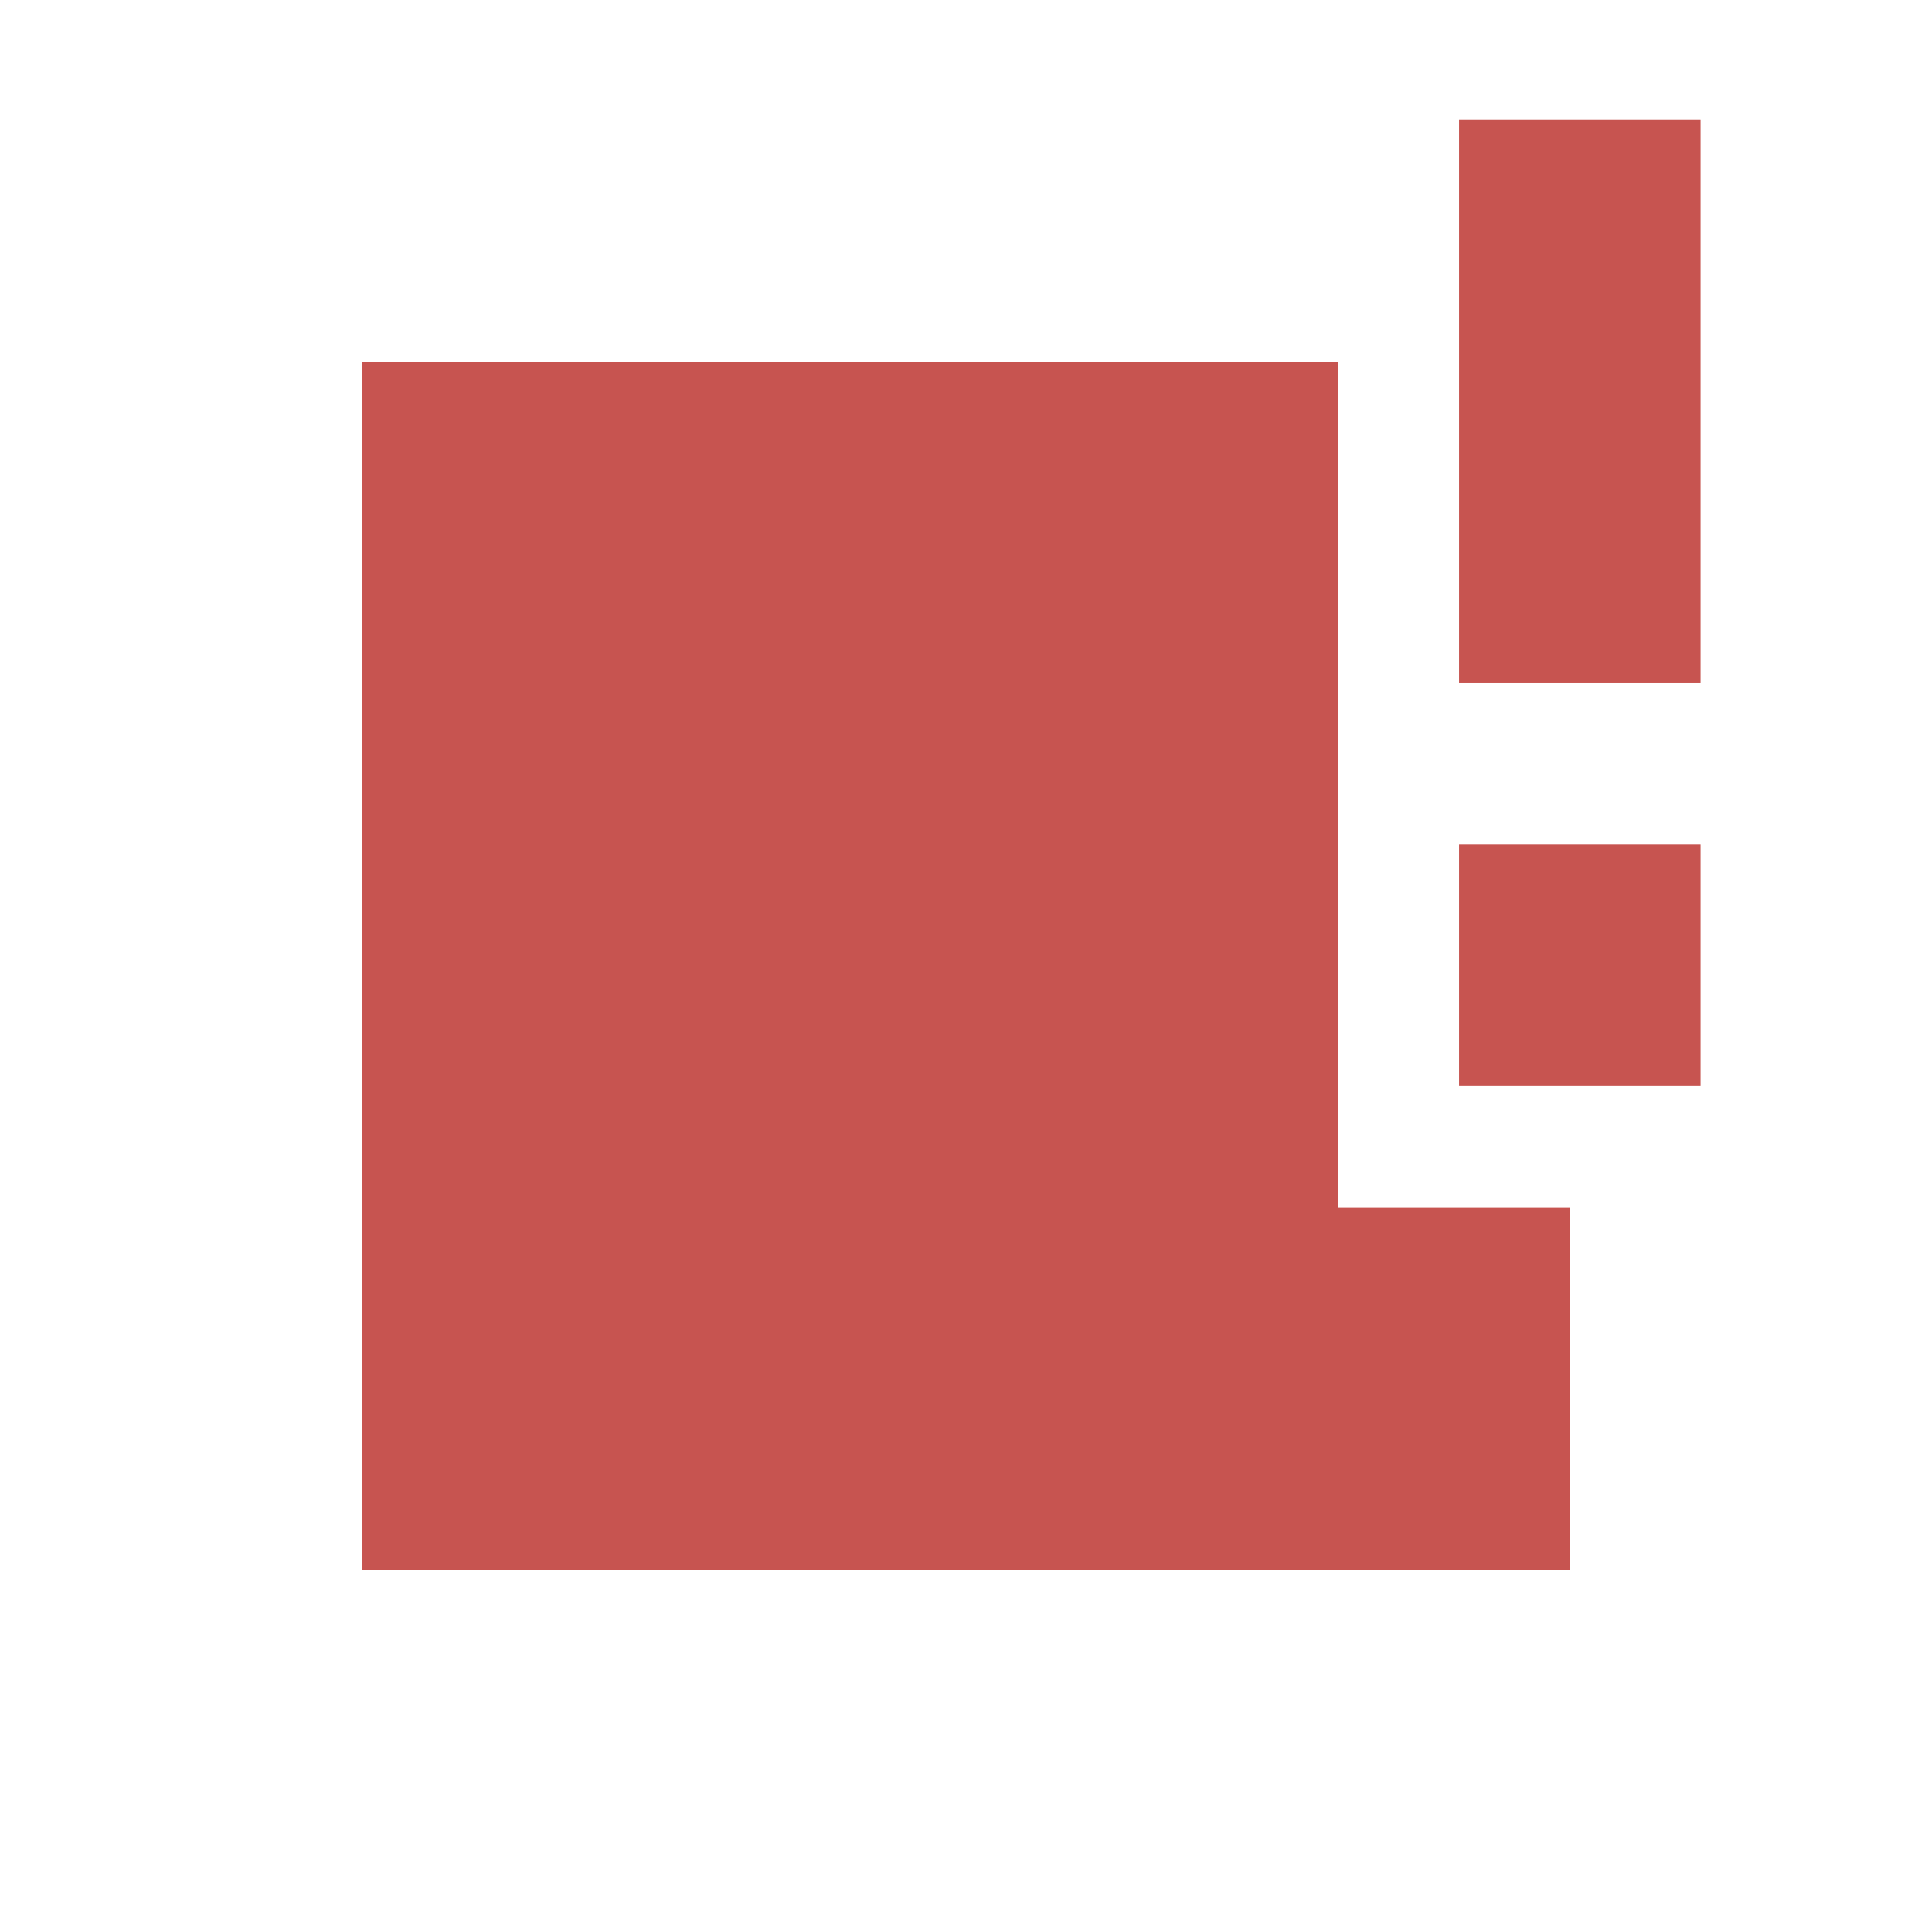
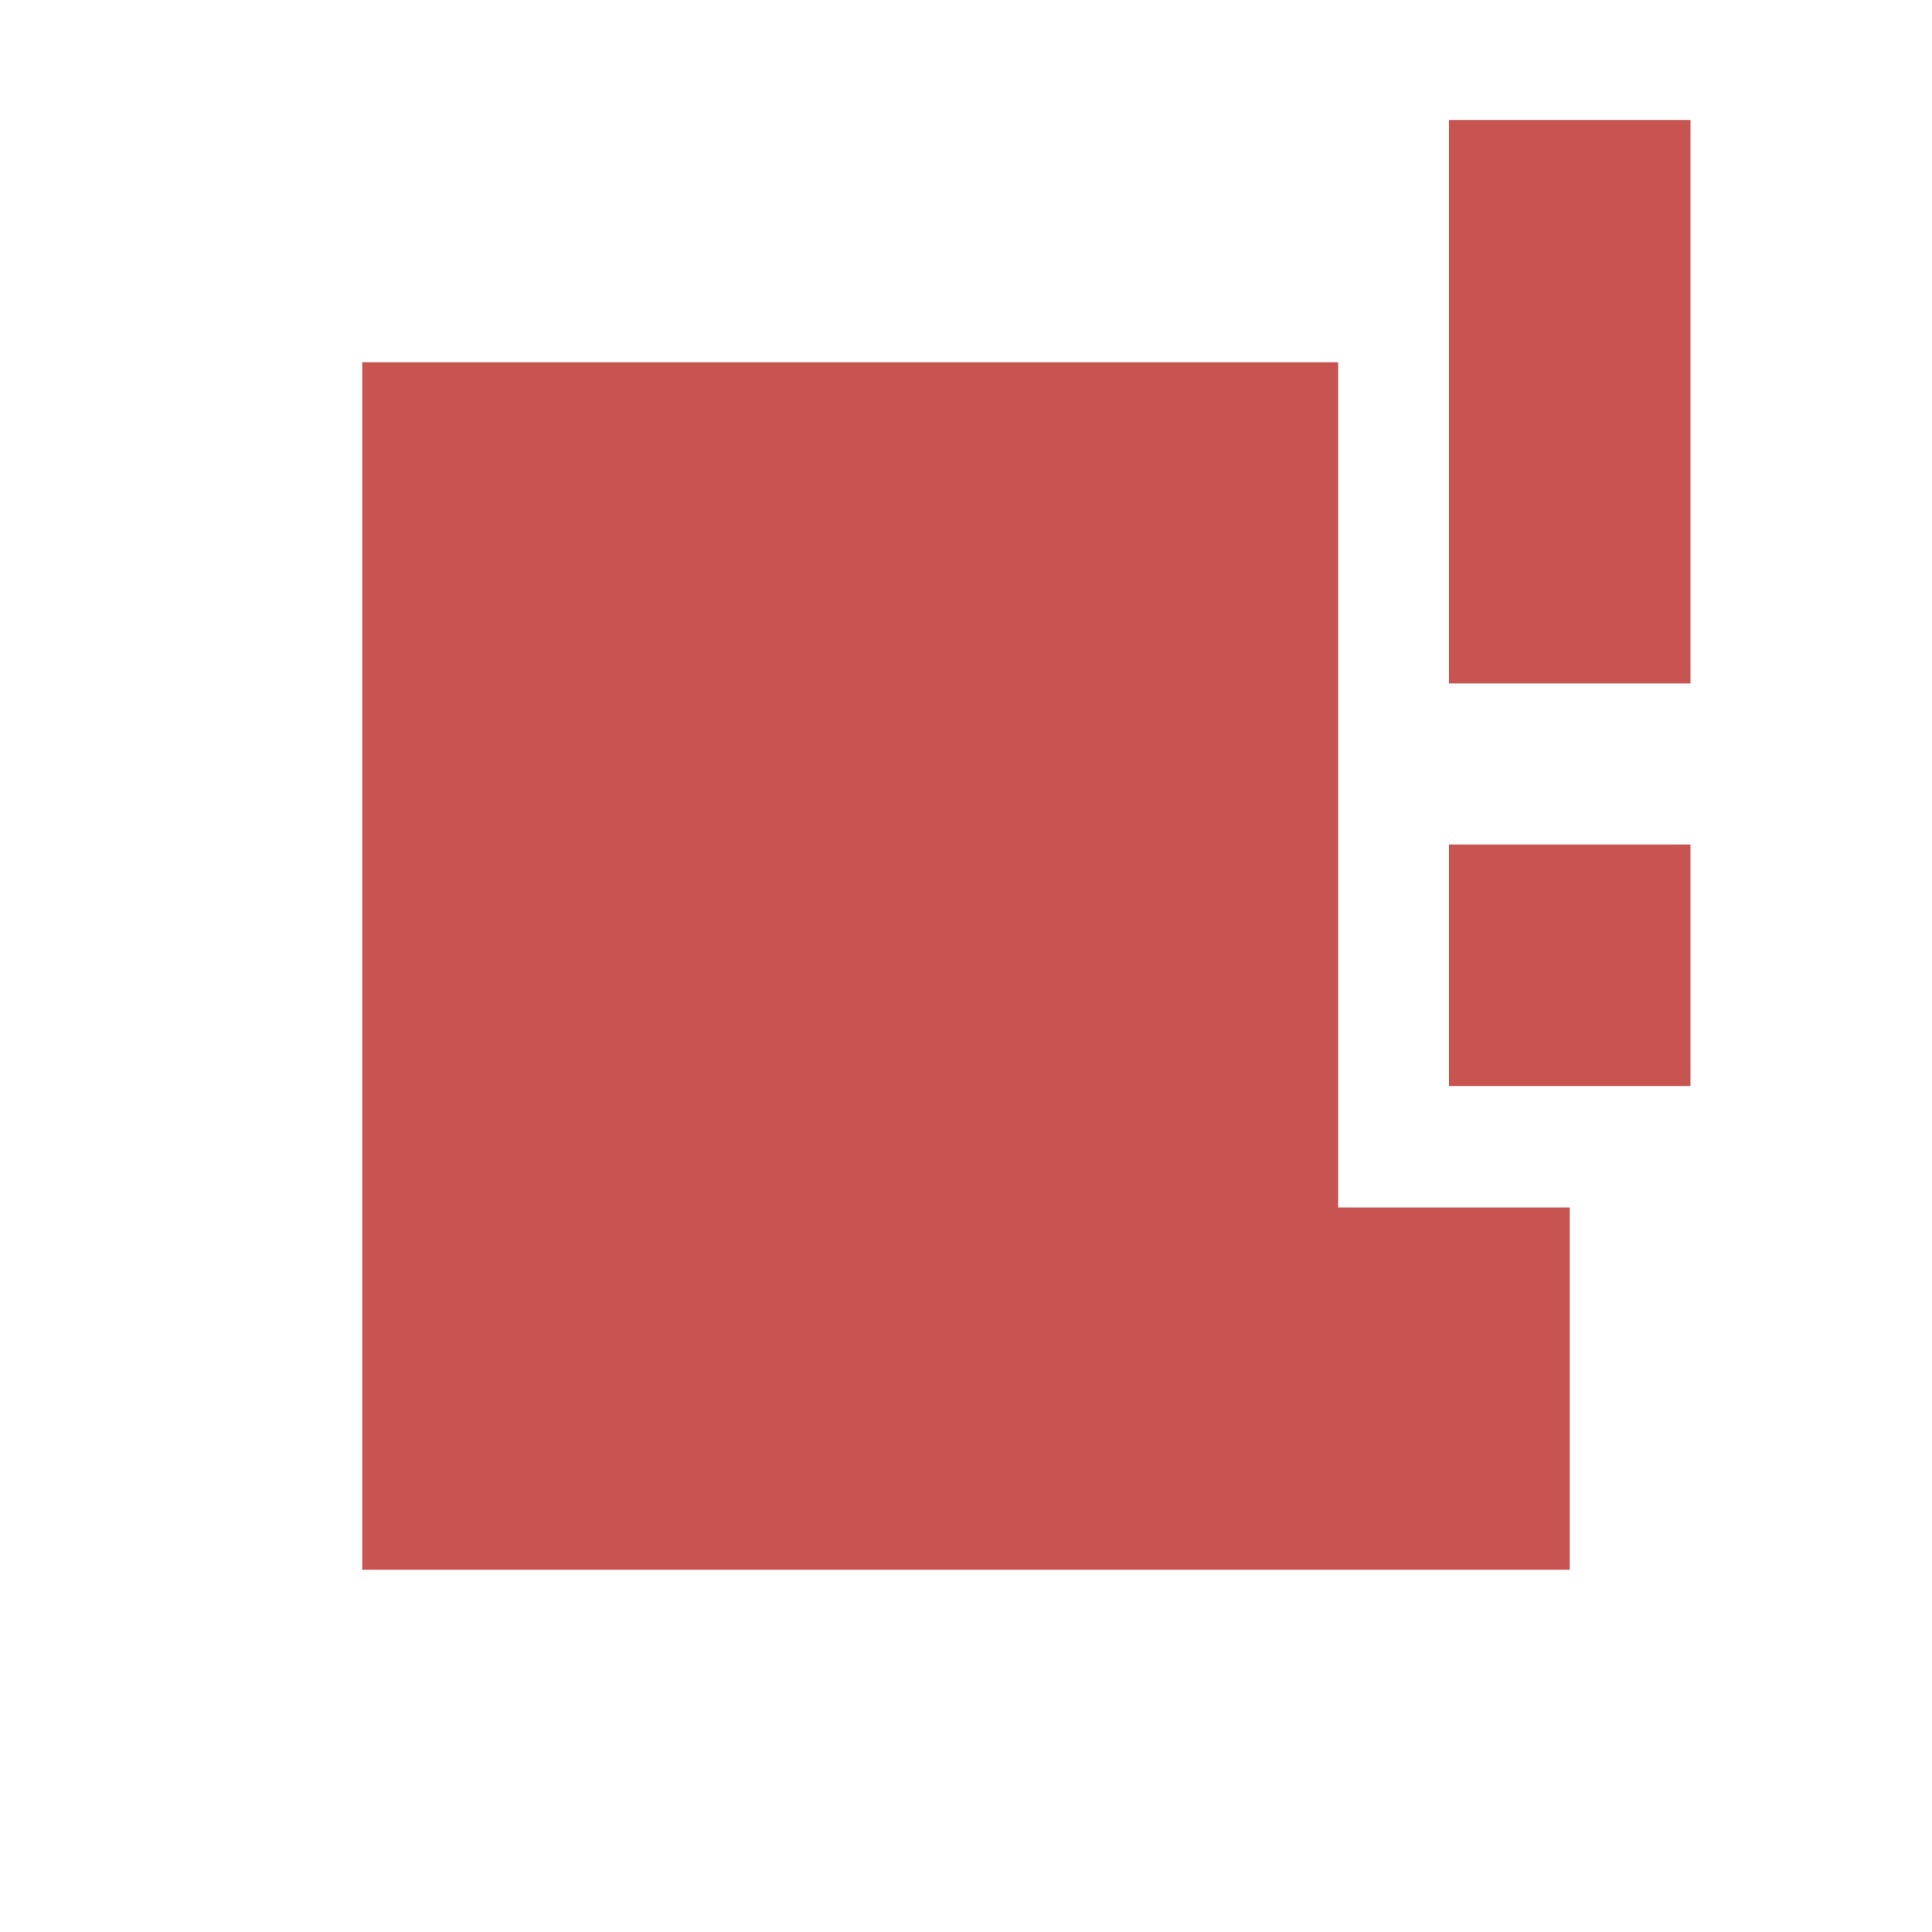
- <svg xmlns="http://www.w3.org/2000/svg" width="16" height="16" version="1.1" viewBox="0 0 4.233 4.233">
+ <svg xmlns="http://www.w3.org/2000/svg" width="16" height="16" version="1.1" viewBox="0 0 16 16">
  <g transform="translate(0 -292.77)" fill="#c75450">
-     <g transform="matrix(.26458 0 0 .26458 2.6667e-8 292.77)">
+     <g transform="matrix(1 0 0 1 -.00012924 292.77)">
      <path d="m3 3v10h10v-3h-1.918v-7z" fill="#c75450" fill-rule="evenodd" />
    </g>
-     <g transform="matrix(.17639 0 0 .17639 .038568 291.74)">
+     <g transform="matrix(.66669 0 0 .66669 .062731 288.88)">
      <g transform="translate(11.405 5.3247)" fill="#c75450" fill-rule="evenodd">
        <path d="m6.5 2h3v7h-3z" />
        <path d="m6.5 11h3v3h-3z" />
      </g>
    </g>
  </g>
</svg>
